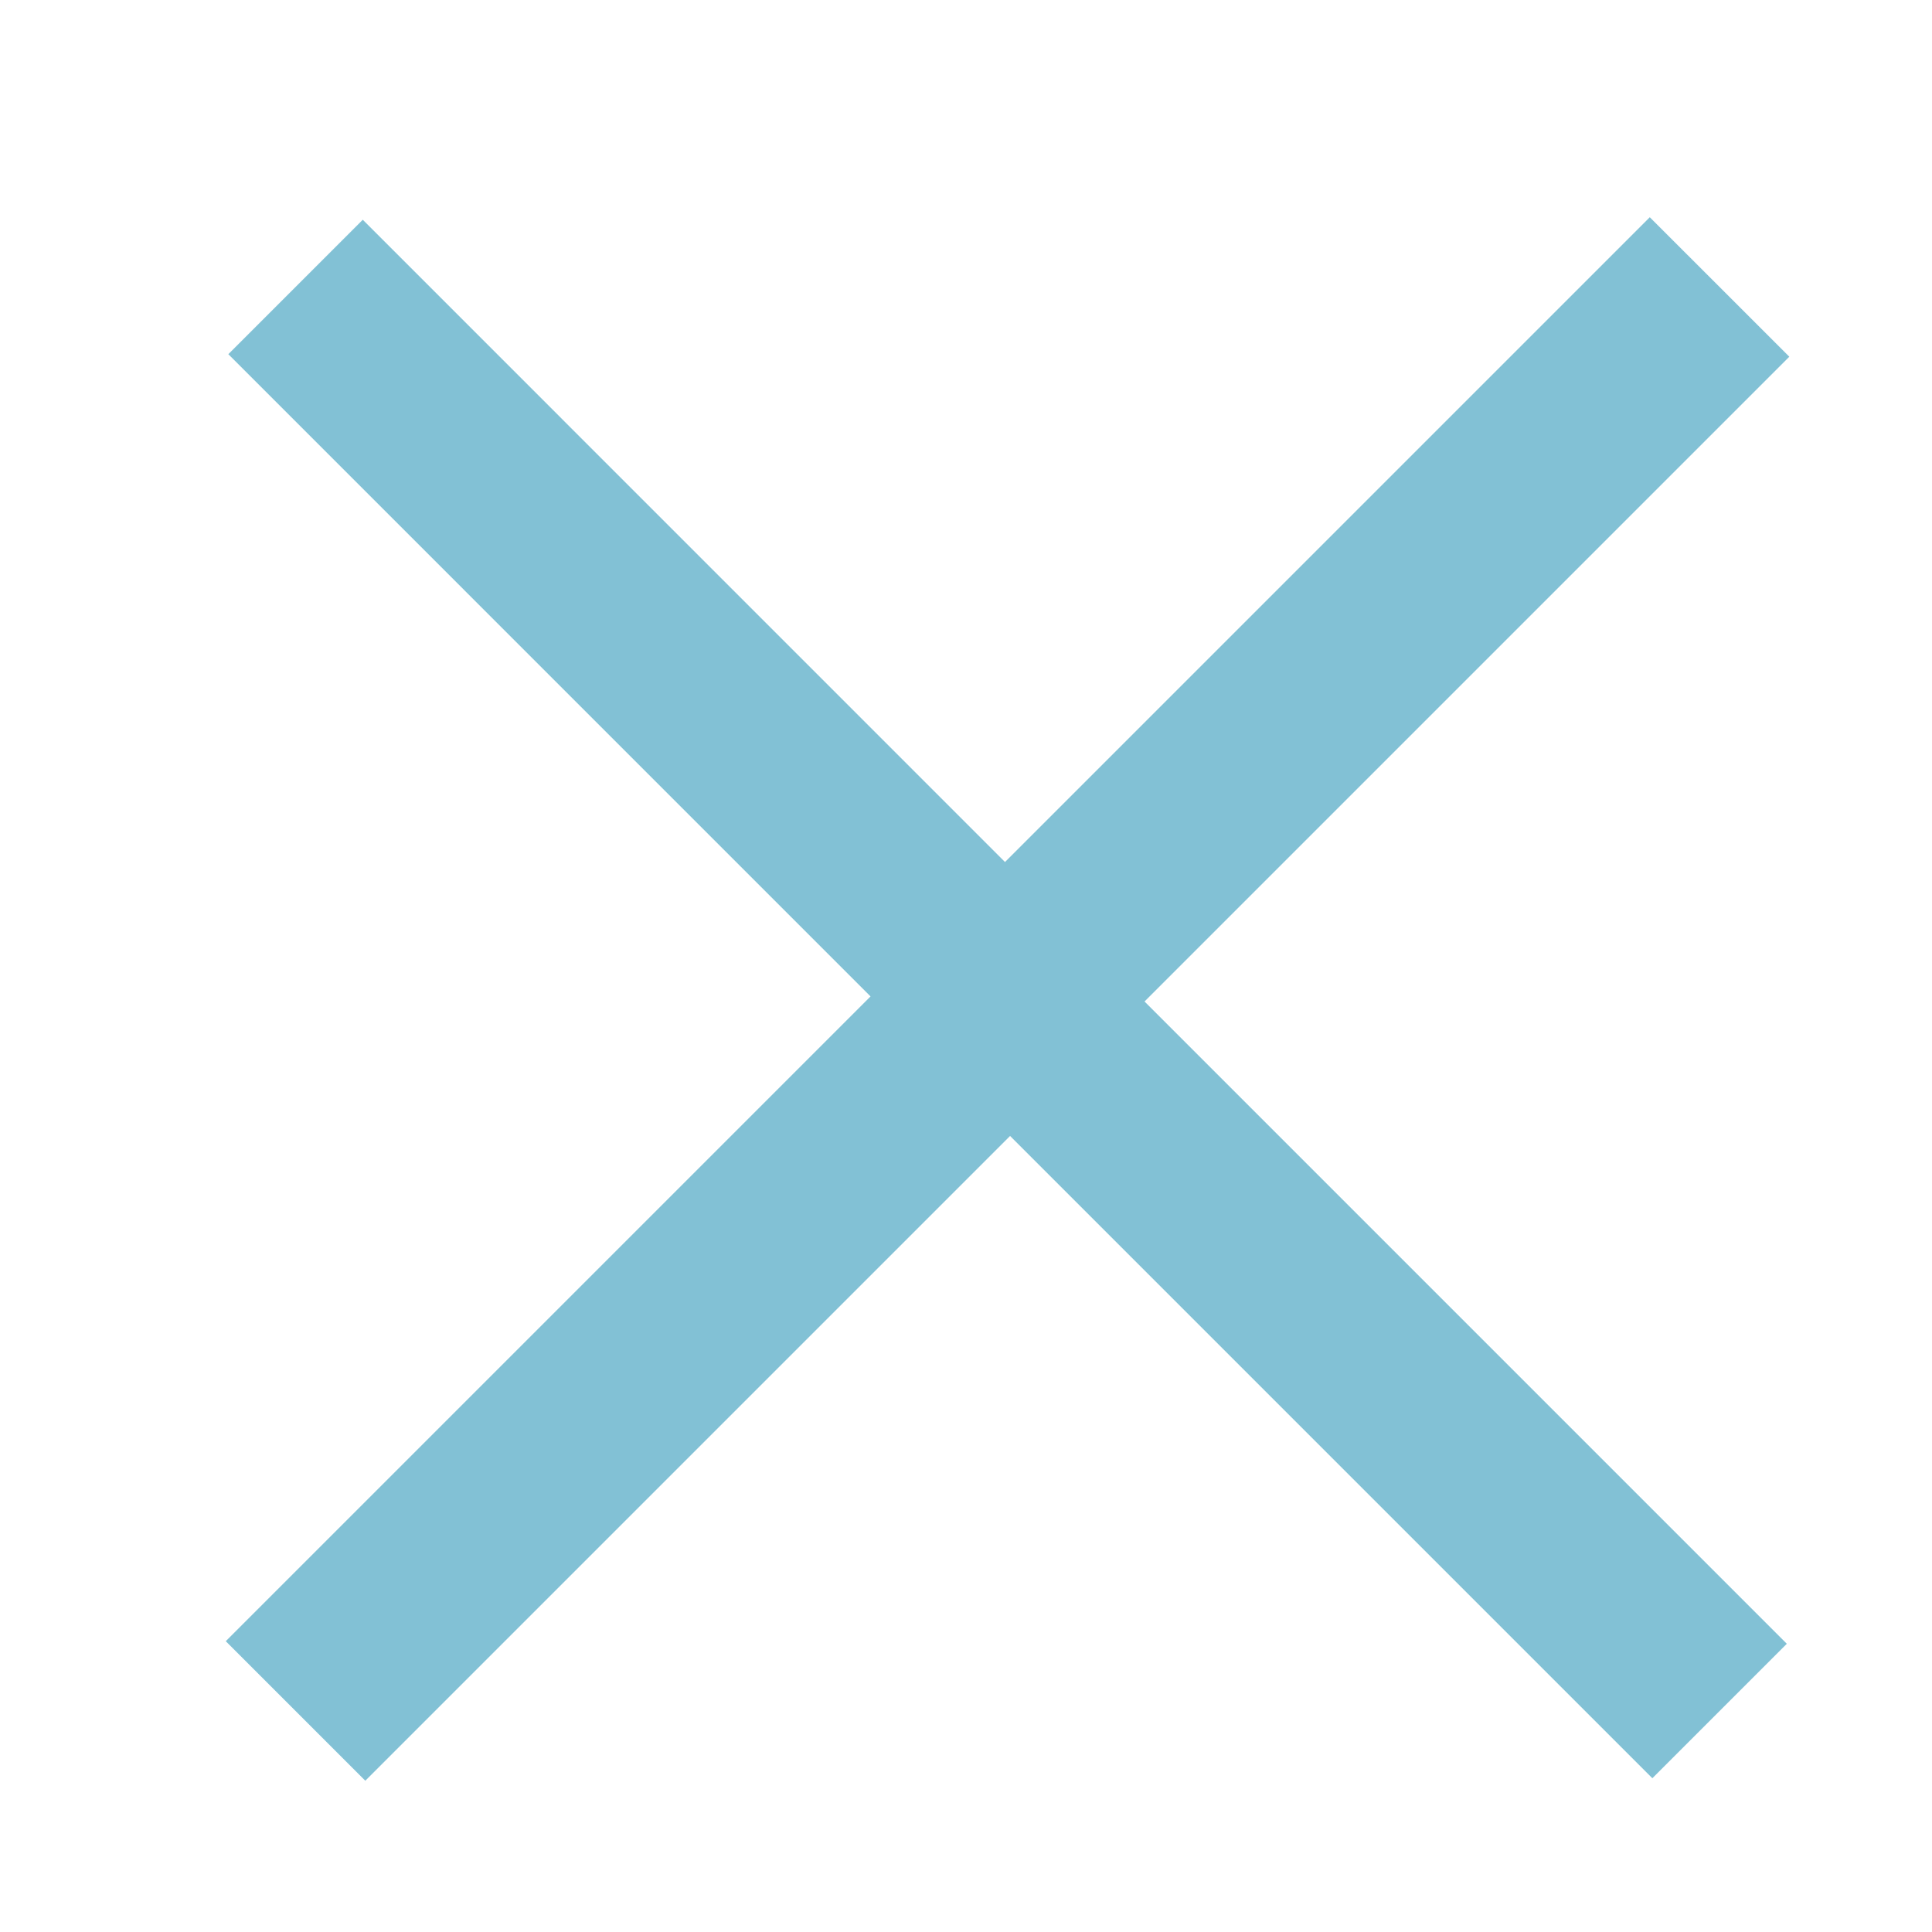
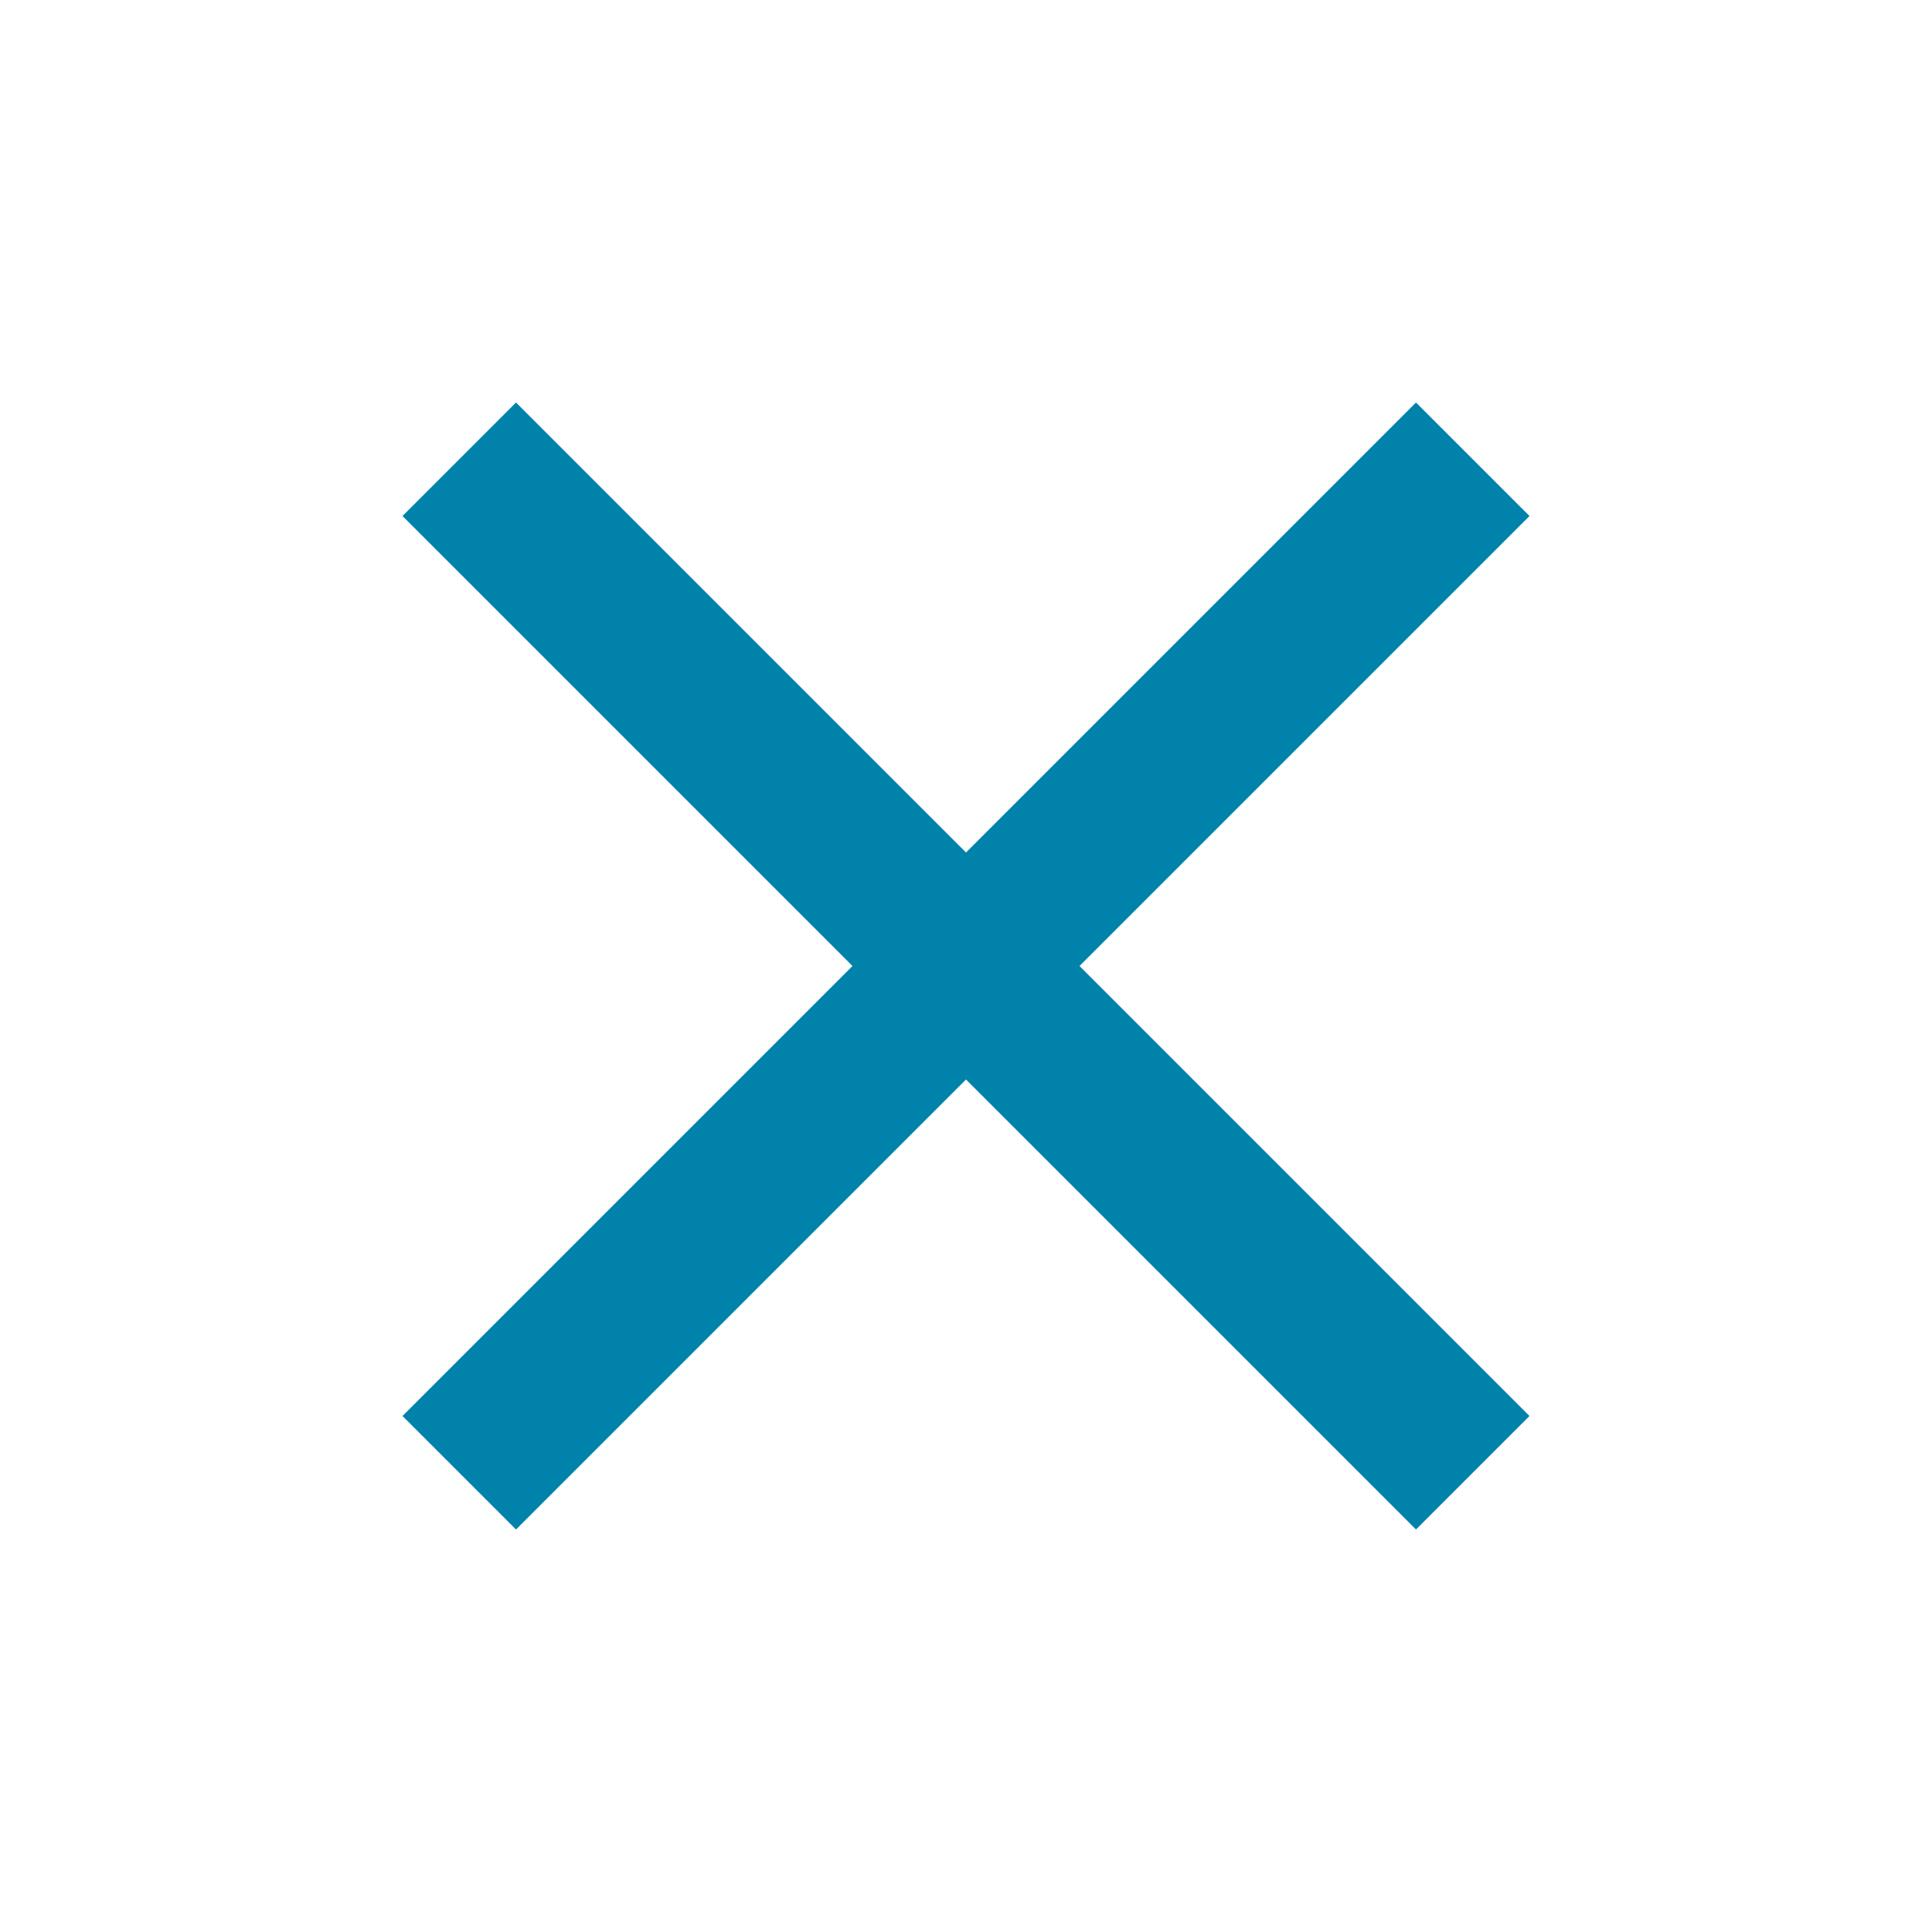
- <svg xmlns="http://www.w3.org/2000/svg" width="27" height="27" viewBox="0 0 27 27" fill="none">
-   <mask id="mask0" mask-type="alpha" maskUnits="userSpaceOnUse" x="0" y="0" width="27" height="27">
-     <rect width="27" height="27" fill="#C4C4C4" />
-   </mask>
-   <g mask="url(#mask0)">
-     <path opacity="0.7" fill-rule="evenodd" clip-rule="evenodd" d="M25.006 4.985L23.056 3.036L14.045 12.047L5.07 3.071L3.191 4.95L12.166 13.925L3.155 22.936L5.105 24.886L14.116 15.875L23.092 24.851L24.971 22.972L15.995 13.996L25.006 4.985Z" fill="#4DA7C3" />
-   </g>
+ <svg xmlns="http://www.w3.org/2000/svg" width="24" height="24" viewBox="0 0 24 24" fill="none">
+   <path d="M19 6.41L17.59 5L12 10.59L6.41 5L5 6.41L10.59 12L5 17.59L6.41 19L12 13.41L17.59 19L19 17.59L13.41 12L19 6.41Z" fill="#0082AA" />
</svg>
